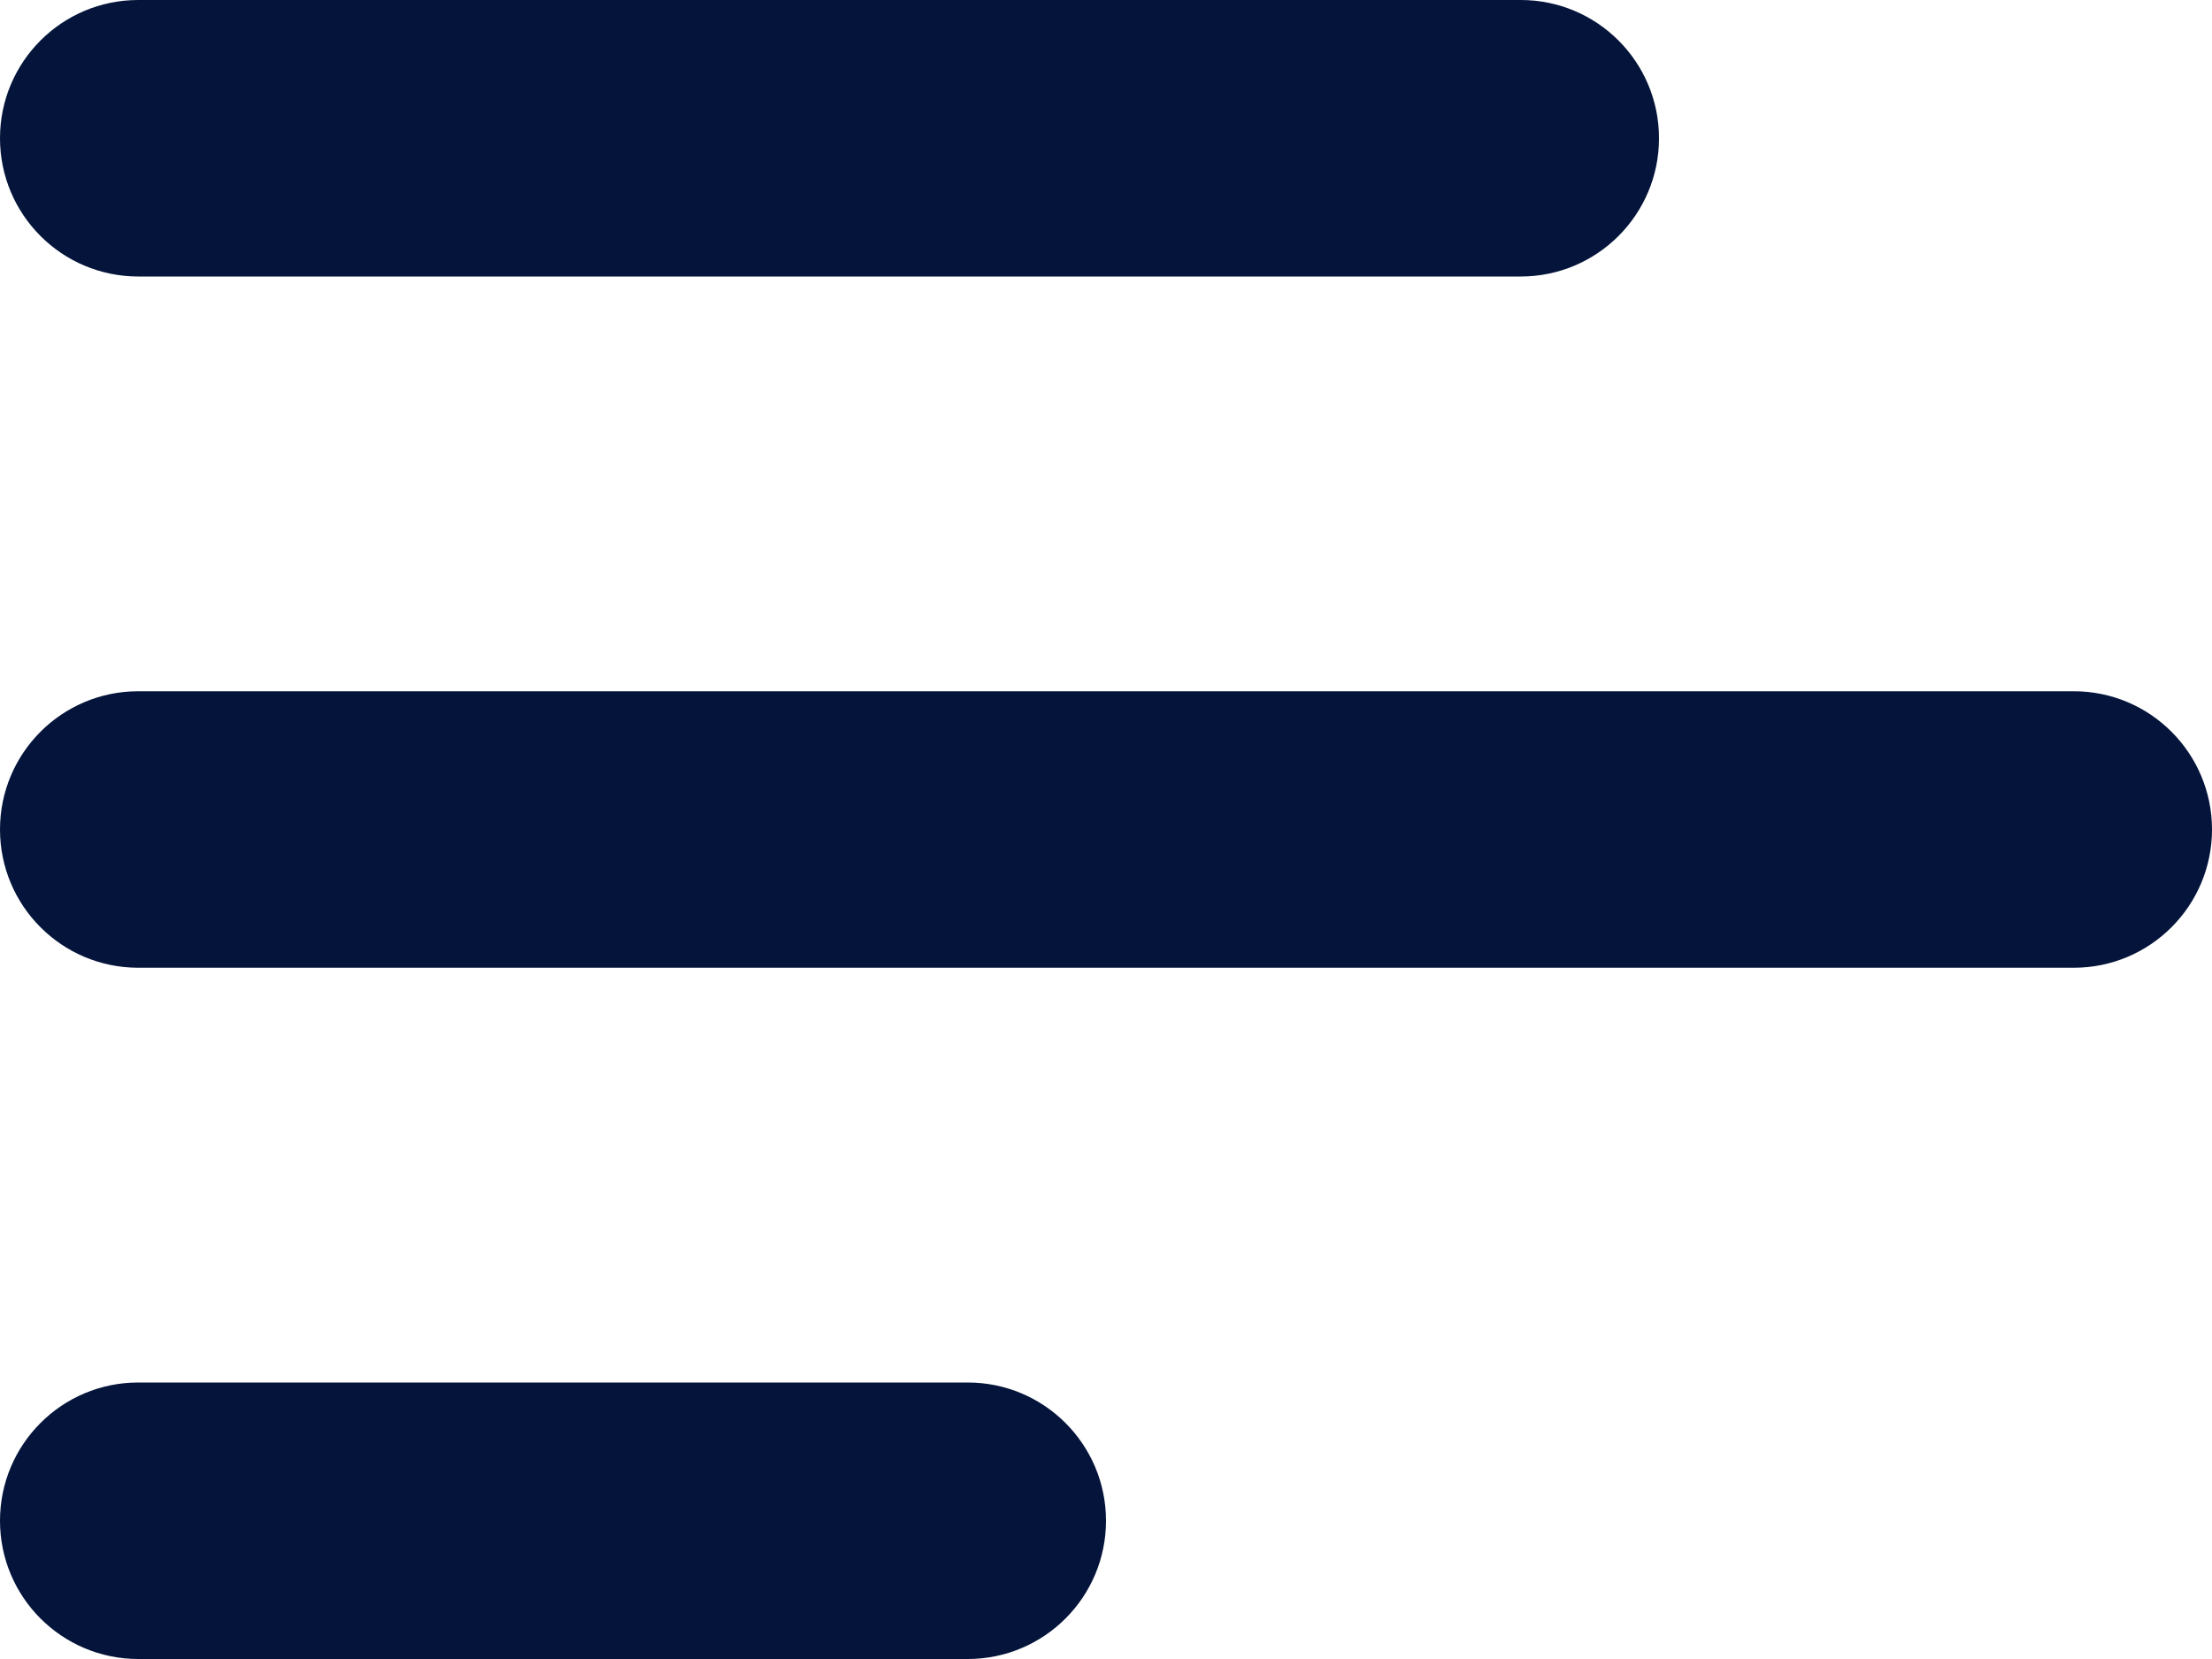
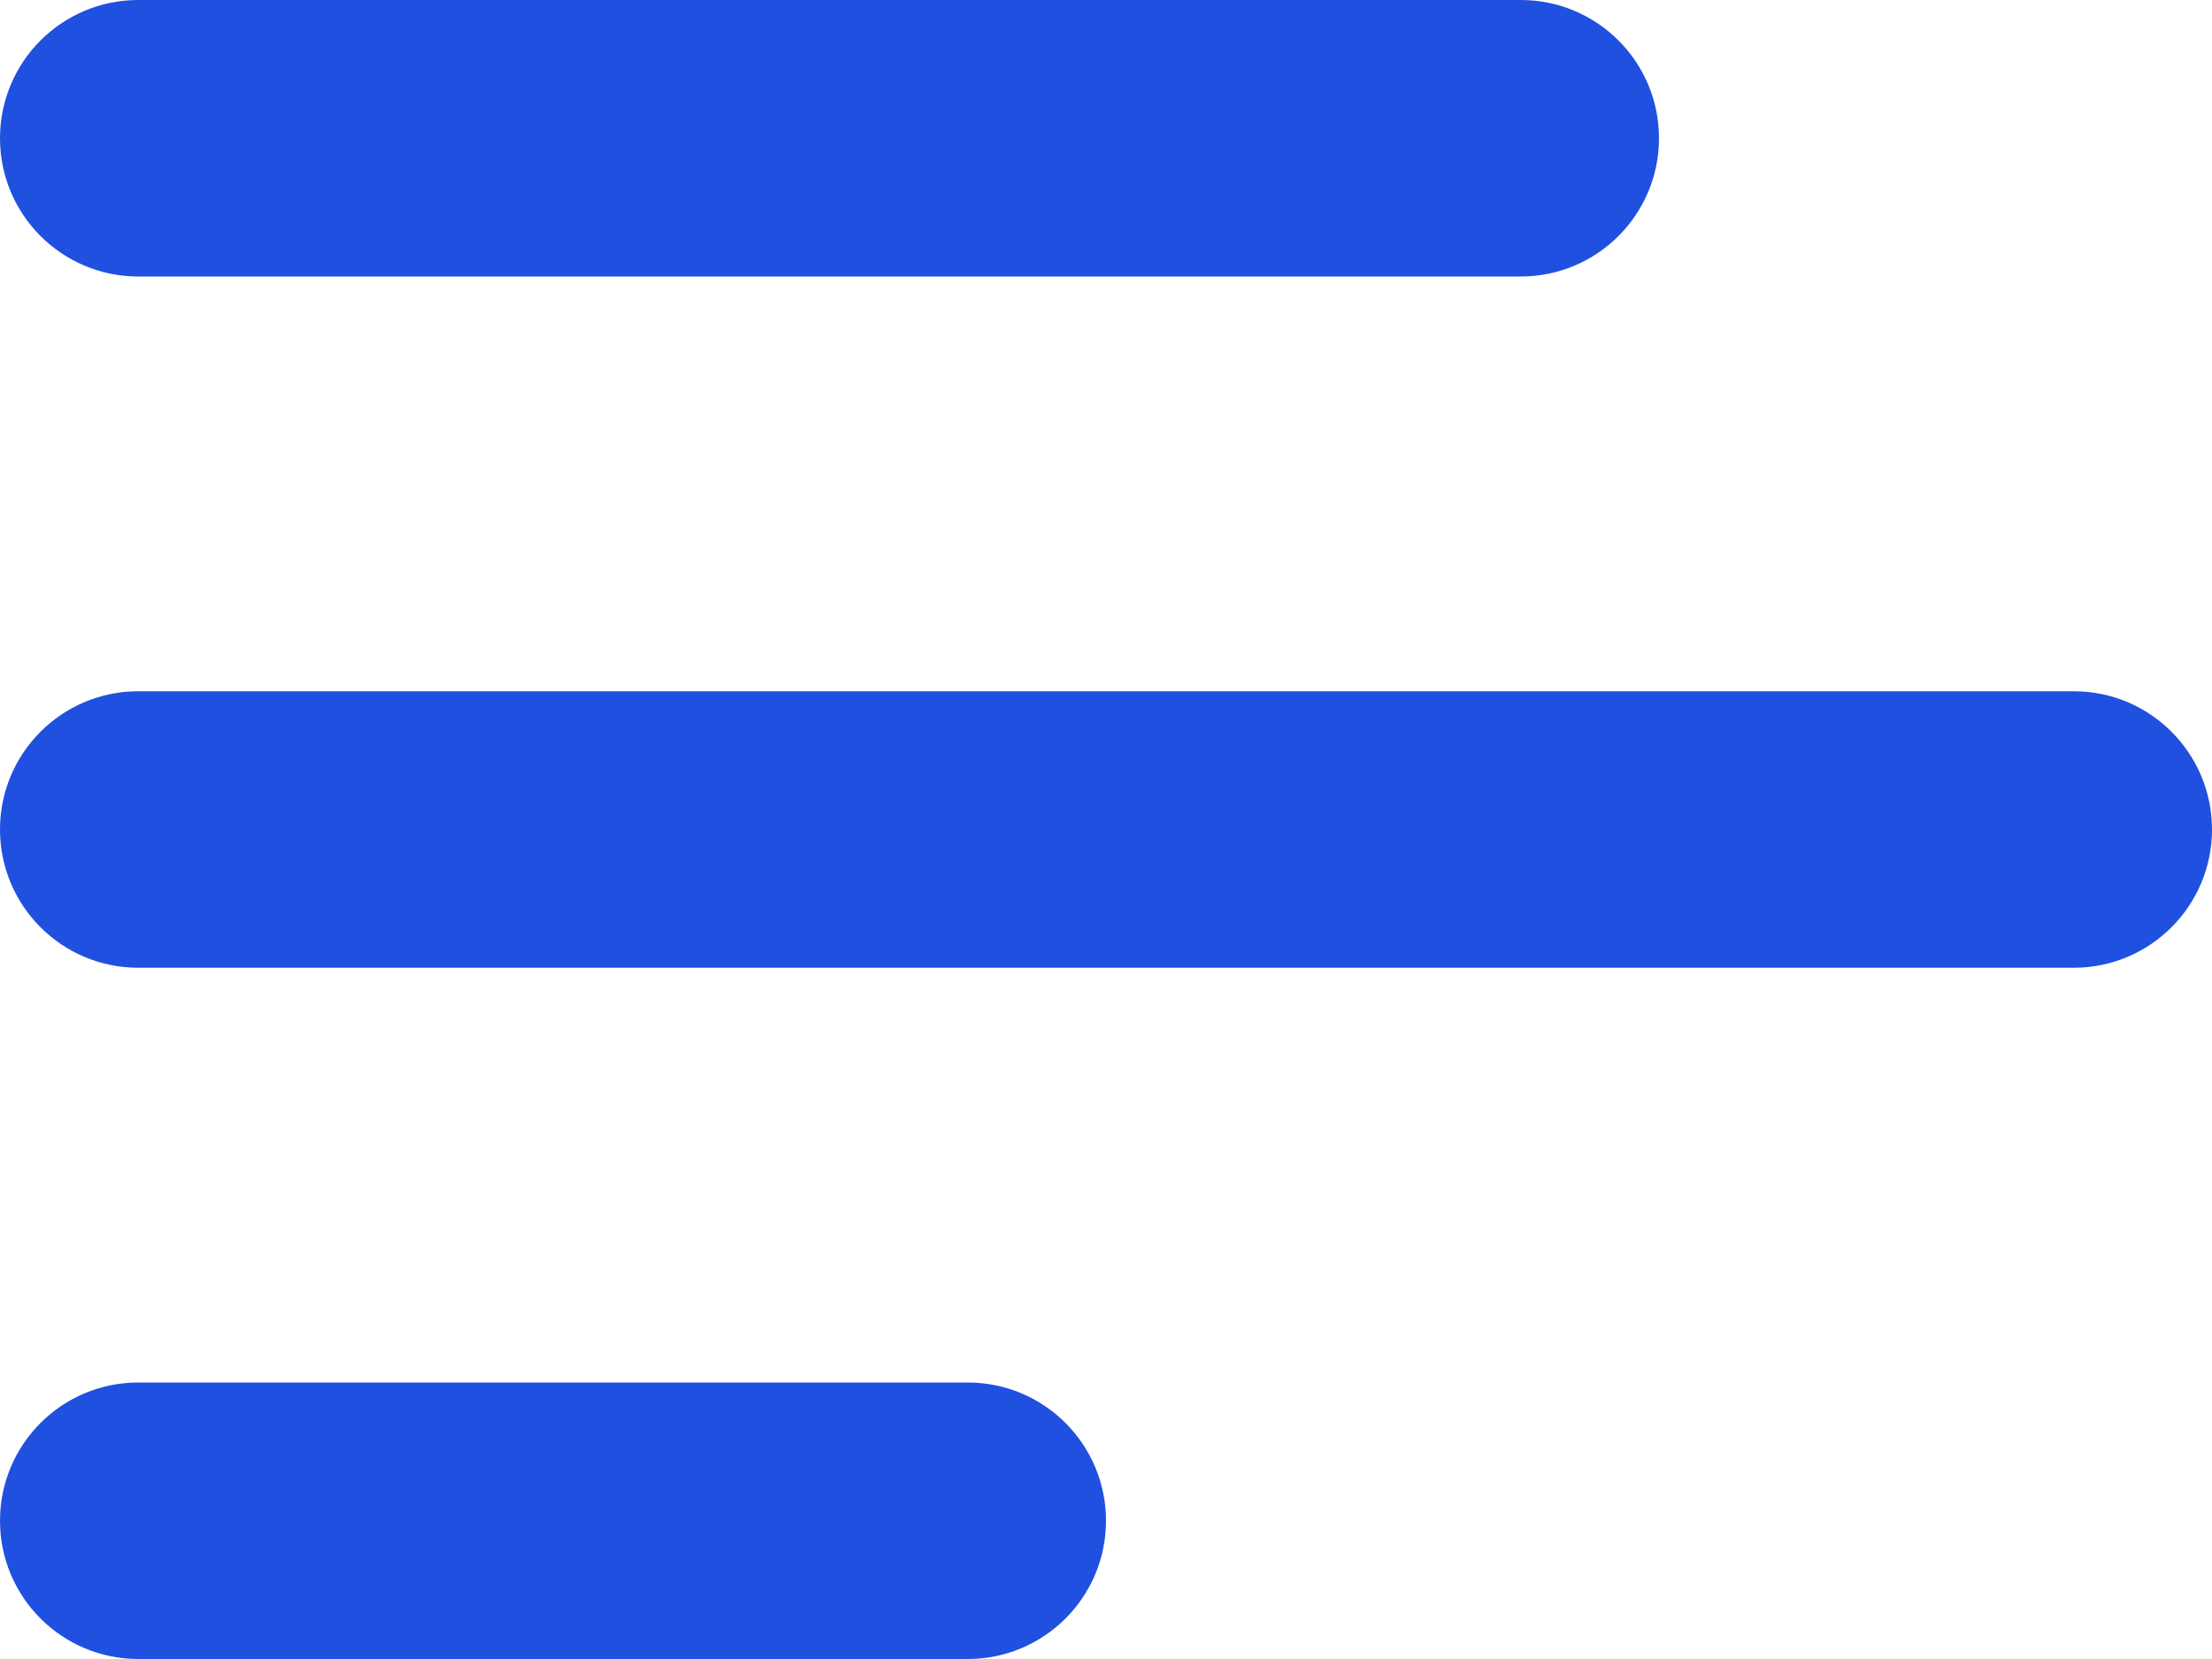
<svg xmlns="http://www.w3.org/2000/svg" width="16" height="12" viewBox="0 0 16 12">
-   <path fill="#04143A" fill-rule="evenodd" d="M7 12a1 1 0 0 0 0-2H1a1 1 0 0 0 0 2h6zm8-5a1 1 0 0 0 0-2H1a1 1 0 0 0 0 2h14zm-4-5a1 1 0 0 0 0-2H1a1 1 0 0 0 0 2h10z" />
+   <path fill="#2050e0" fill-rule="evenodd" d="M7 12a1 1 0 0 0 0-2H1a1 1 0 0 0 0 2h6zm8-5a1 1 0 0 0 0-2H1a1 1 0 0 0 0 2h14zm-4-5a1 1 0 0 0 0-2H1a1 1 0 0 0 0 2h10z" />
</svg>
